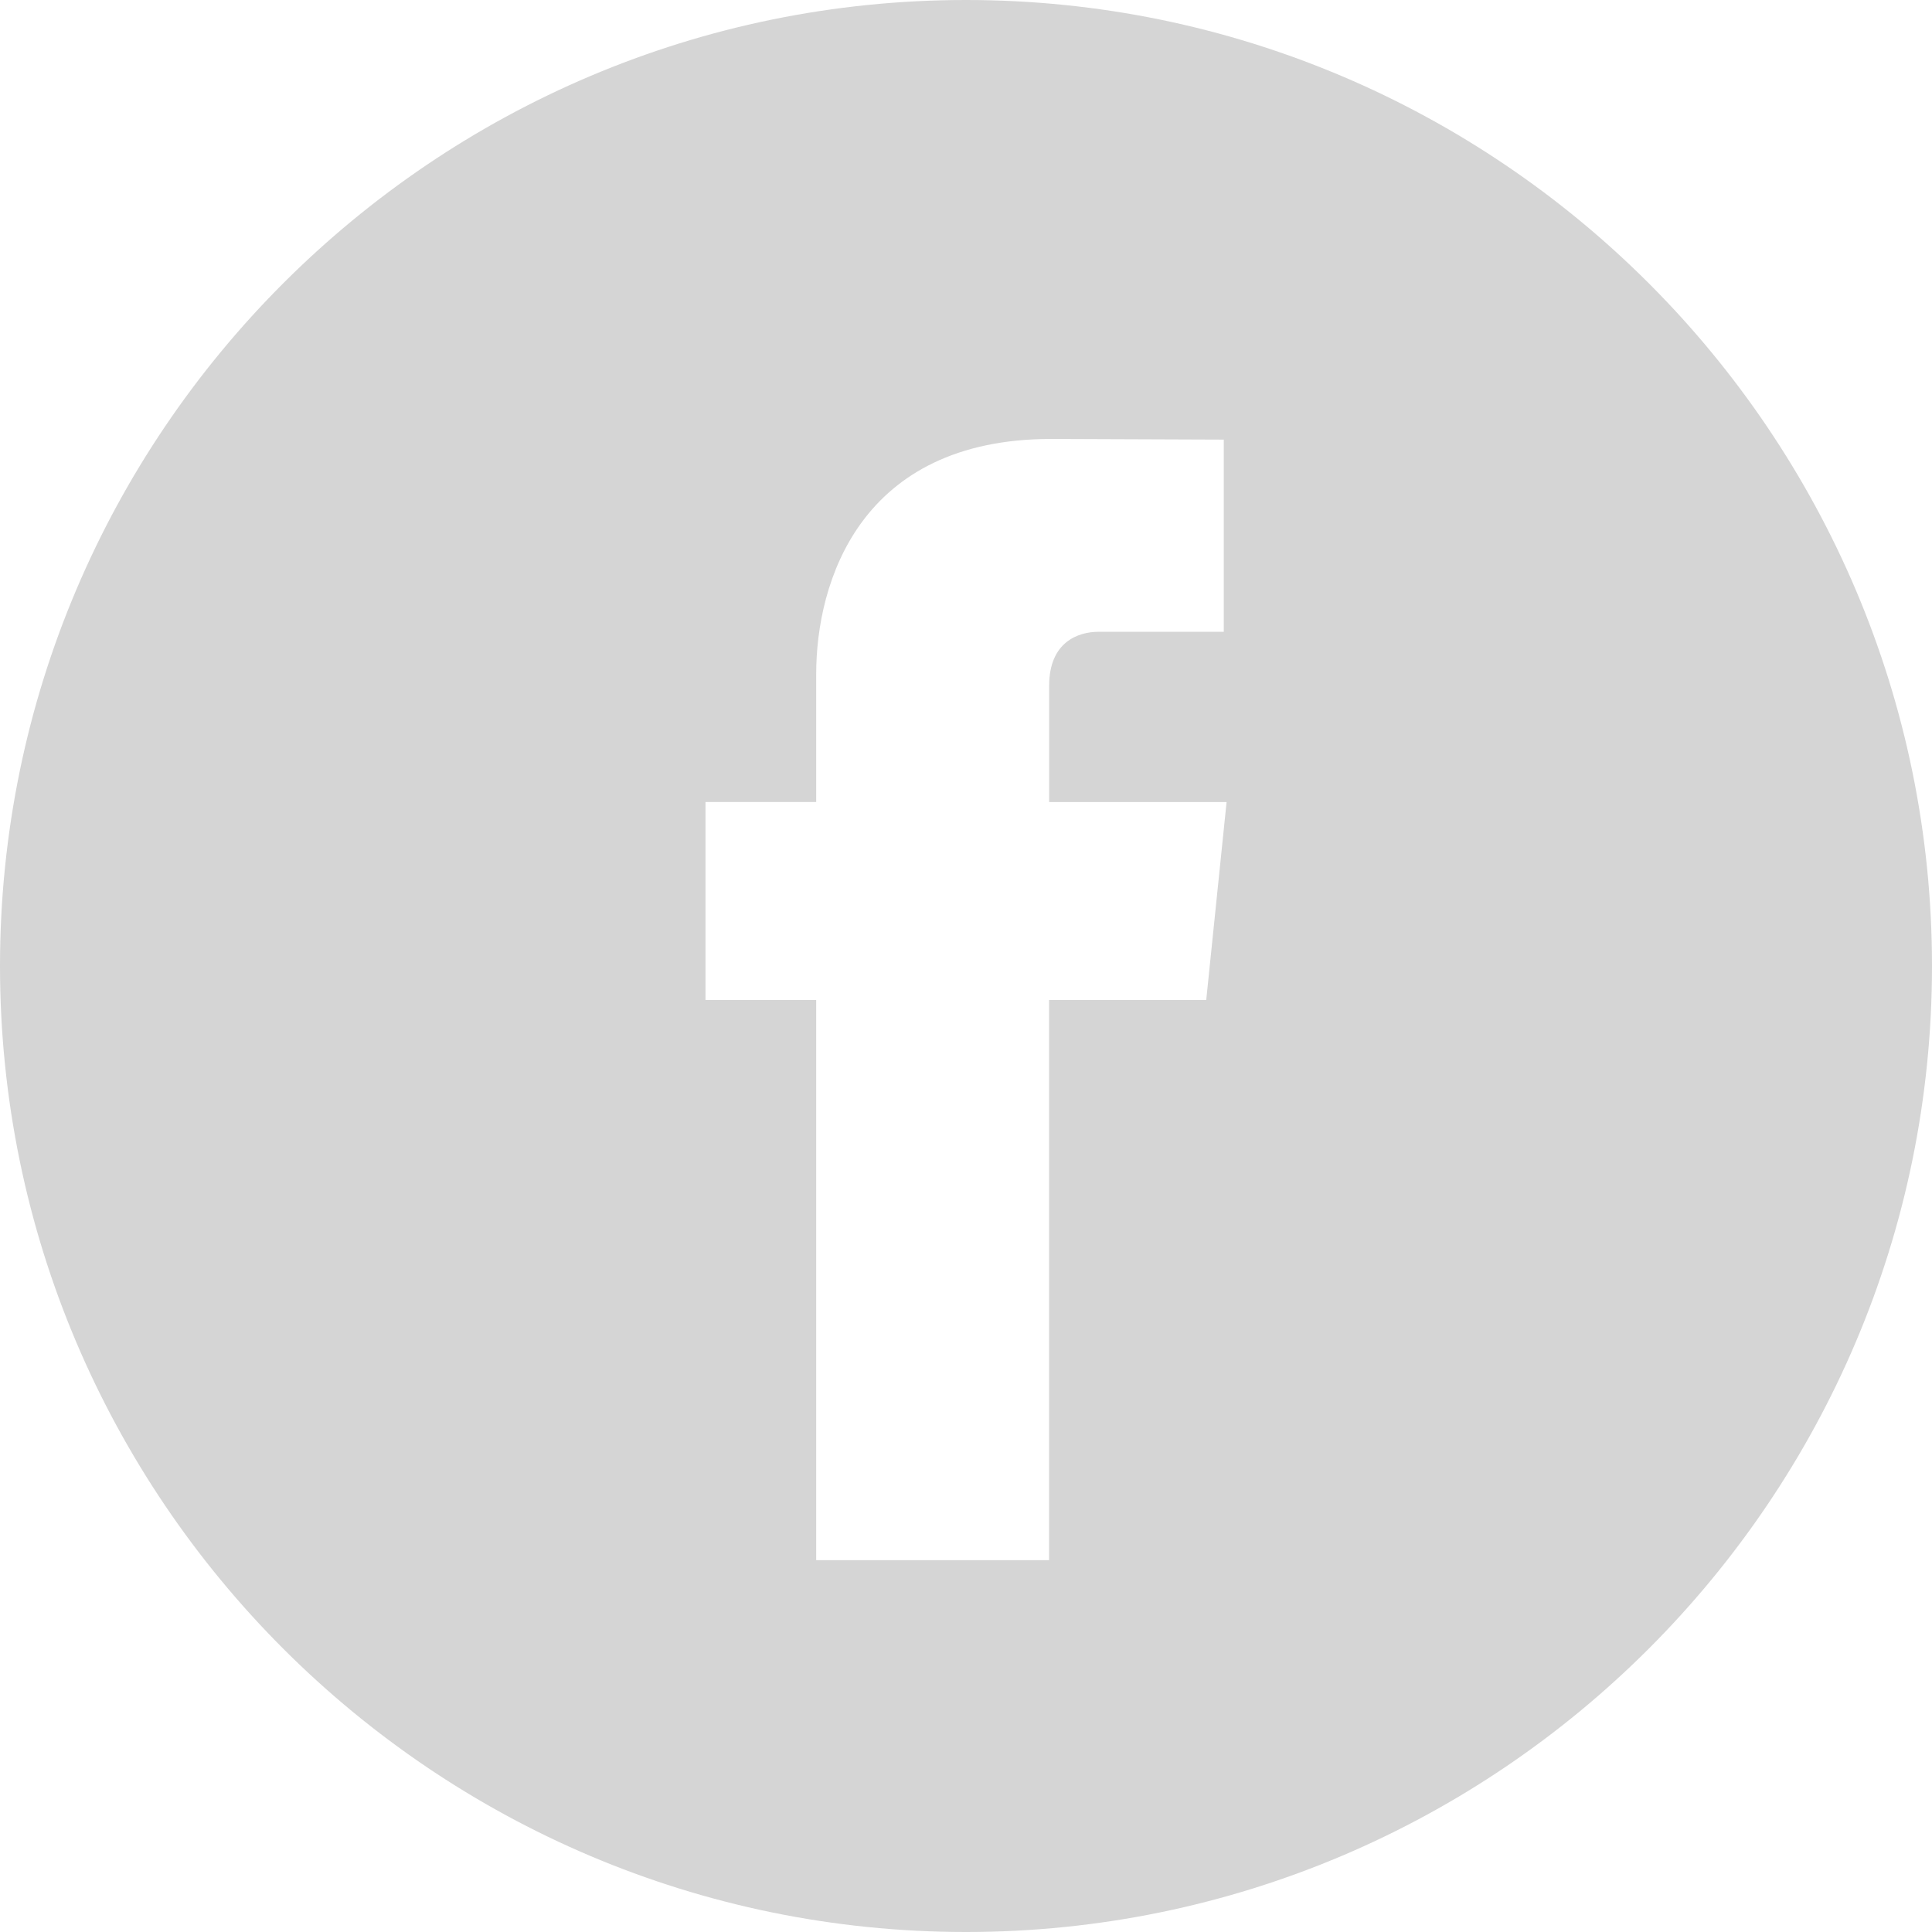
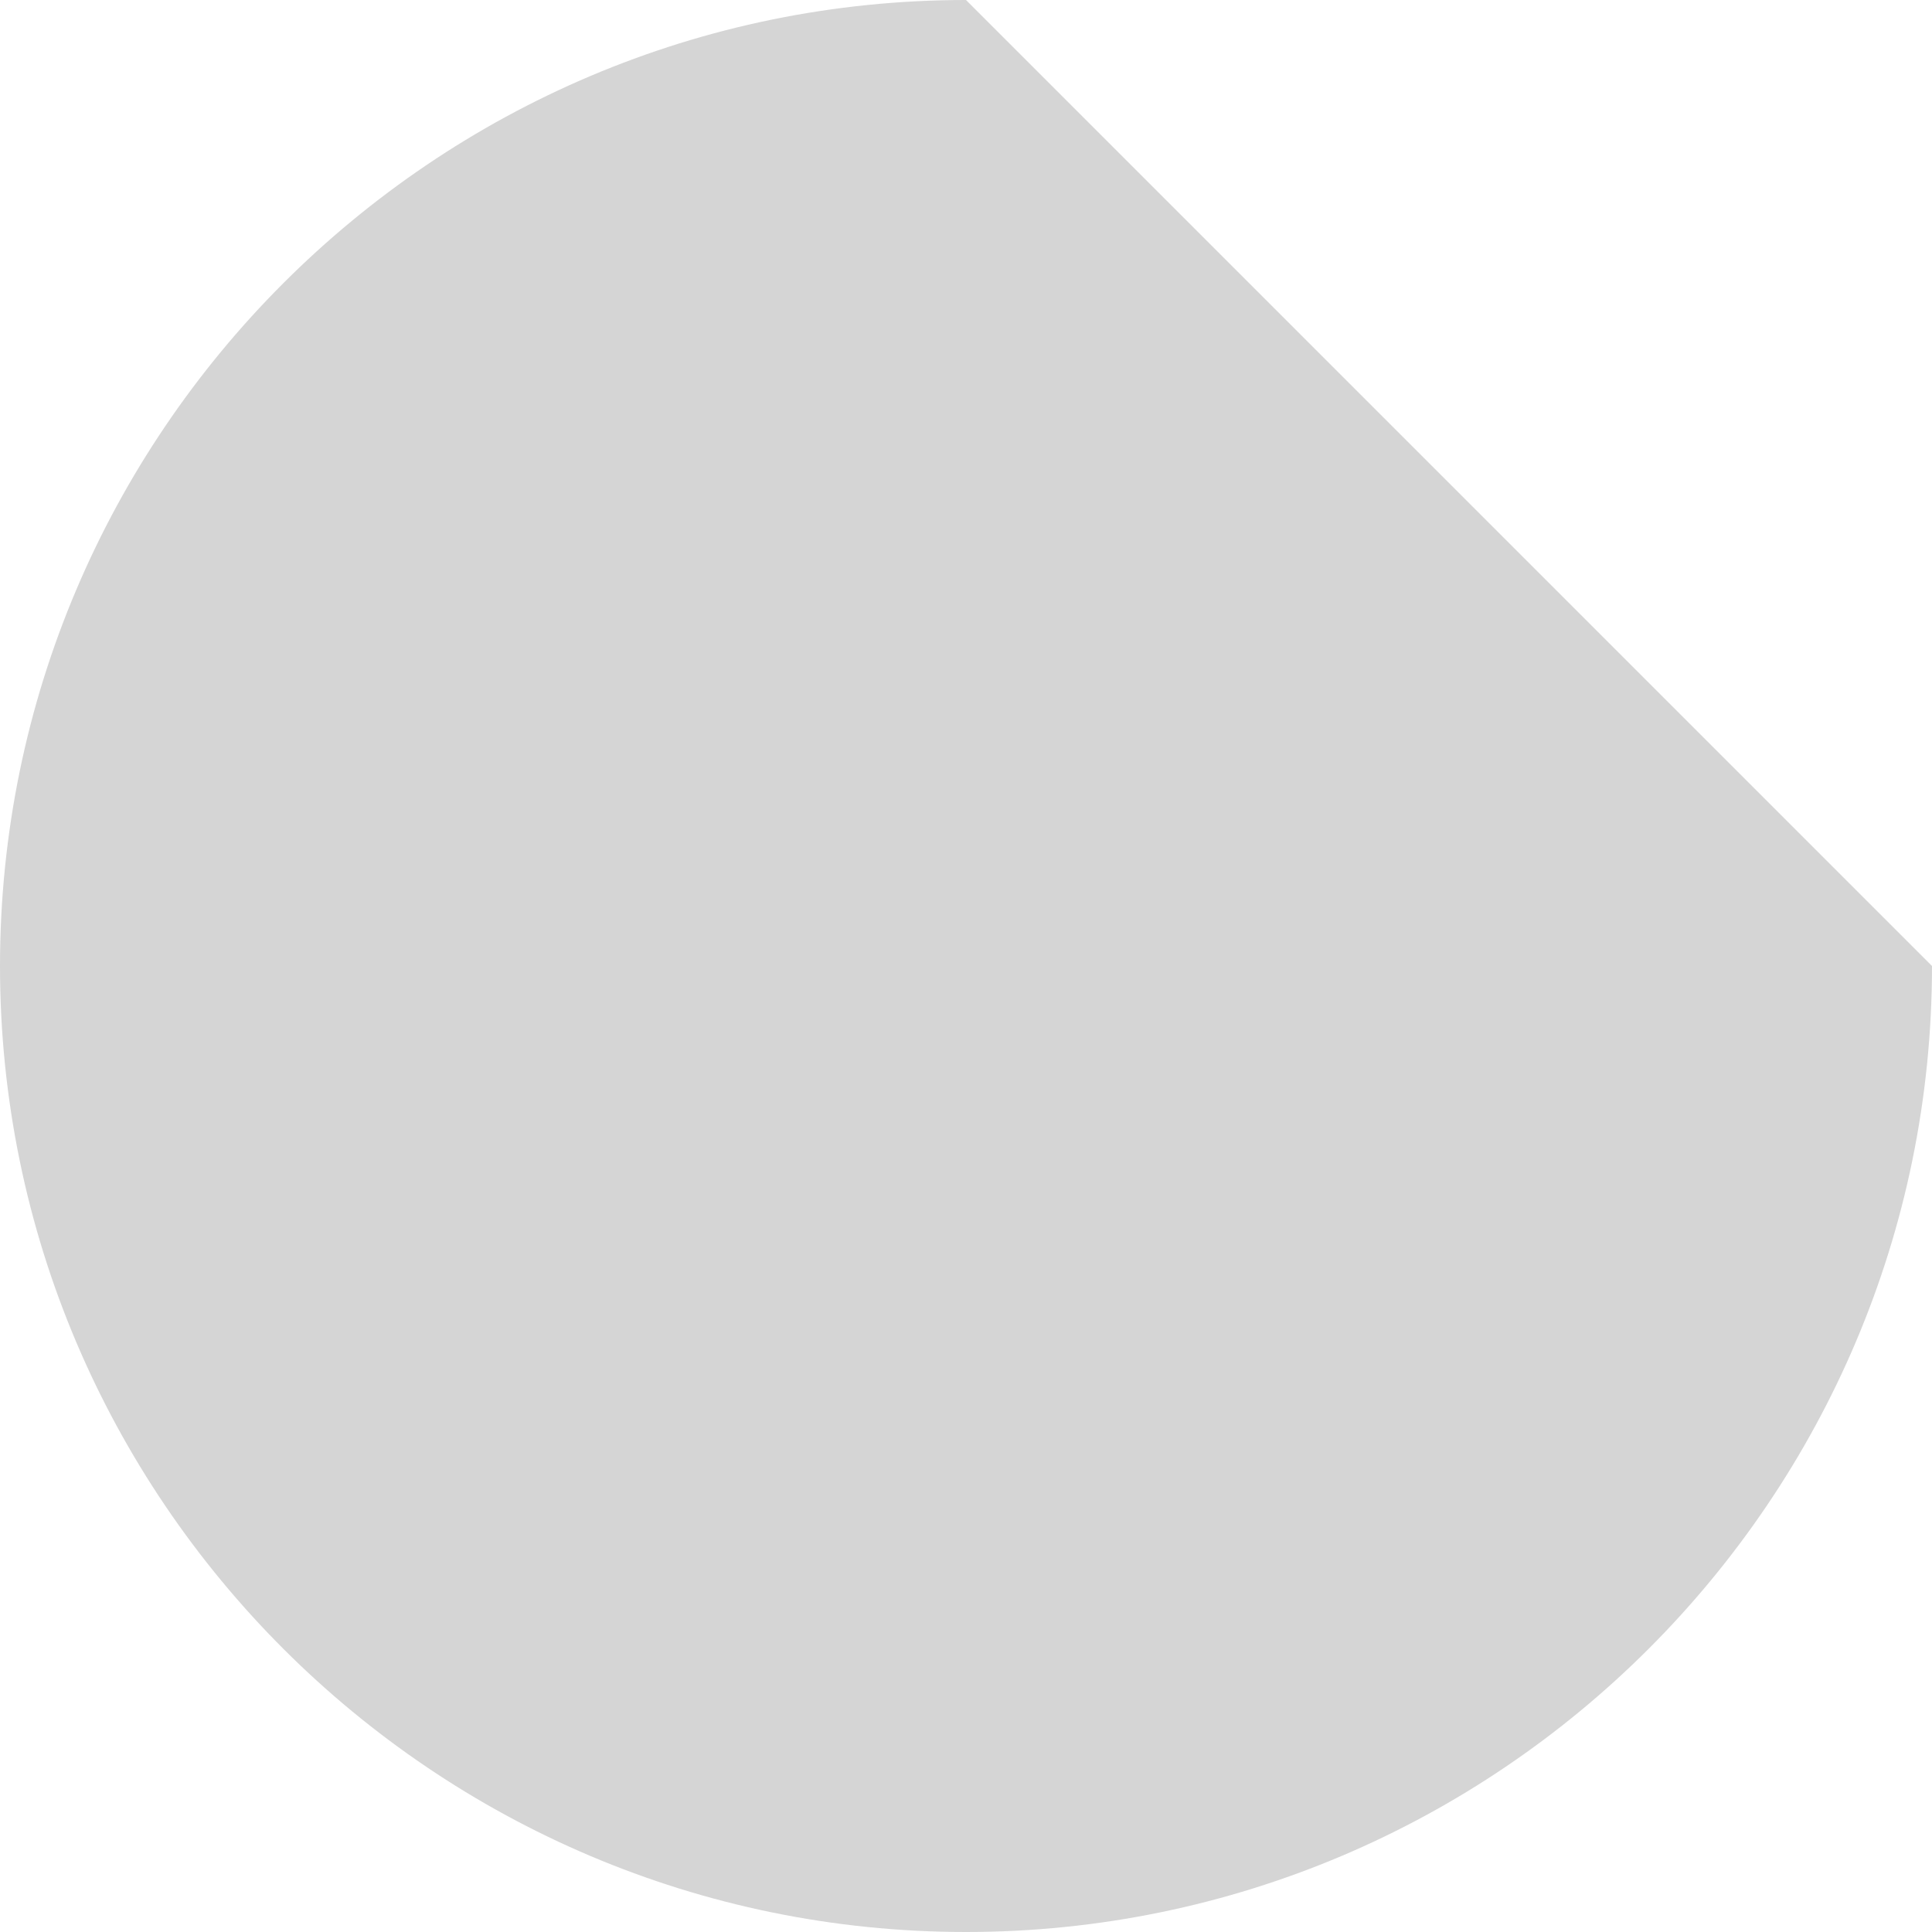
<svg xmlns="http://www.w3.org/2000/svg" viewBox="0 0 49.652 49.652">
-   <path fill="#d5d5d5" d="M24.826,0C11.137,0,0,11.137,0,24.826c0,13.688,11.137,24.826,24.826,24.826c13.688,0,24.826-11.138,24.826-24.826 C49.652,11.137,38.516,0,24.826,0z M31,25.7h-4.039c0,6.453,0,14.396,0,14.396h-5.985c0,0,0-7.866,0-14.396h-2.845v-5.088h2.845 v-3.291c0-2.357,1.12-6.04,6.04-6.04l4.435,0.017v4.939c0,0-2.695,0-3.219,0c-0.524,0-1.269,0.262-1.269,1.386v2.99h4.56L31,25.7z " />
+   <path fill="#d5d5d5" d="M24.826,0C11.137,0,0,11.137,0,24.826c0,13.688,11.137,24.826,24.826,24.826c13.688,0,24.826-11.138,24.826-24.826,C49.652,11.137,38.516,0,24.826,0z M31,25.7h-4.039c0,6.453,0,14.396,0,14.396h-5.985c0,0,0-7.866,0-14.396h-2.845v-5.088h2.845,v-3.291c0-2.357,1.12-6.04,6.04-6.04l4,435,0.017v4.939c0,0-2.695,0-3.219,0c-0.524,0-1.269,0.262-1.269,1.386v2.99h4.56L31,25.7z" />
</svg>
